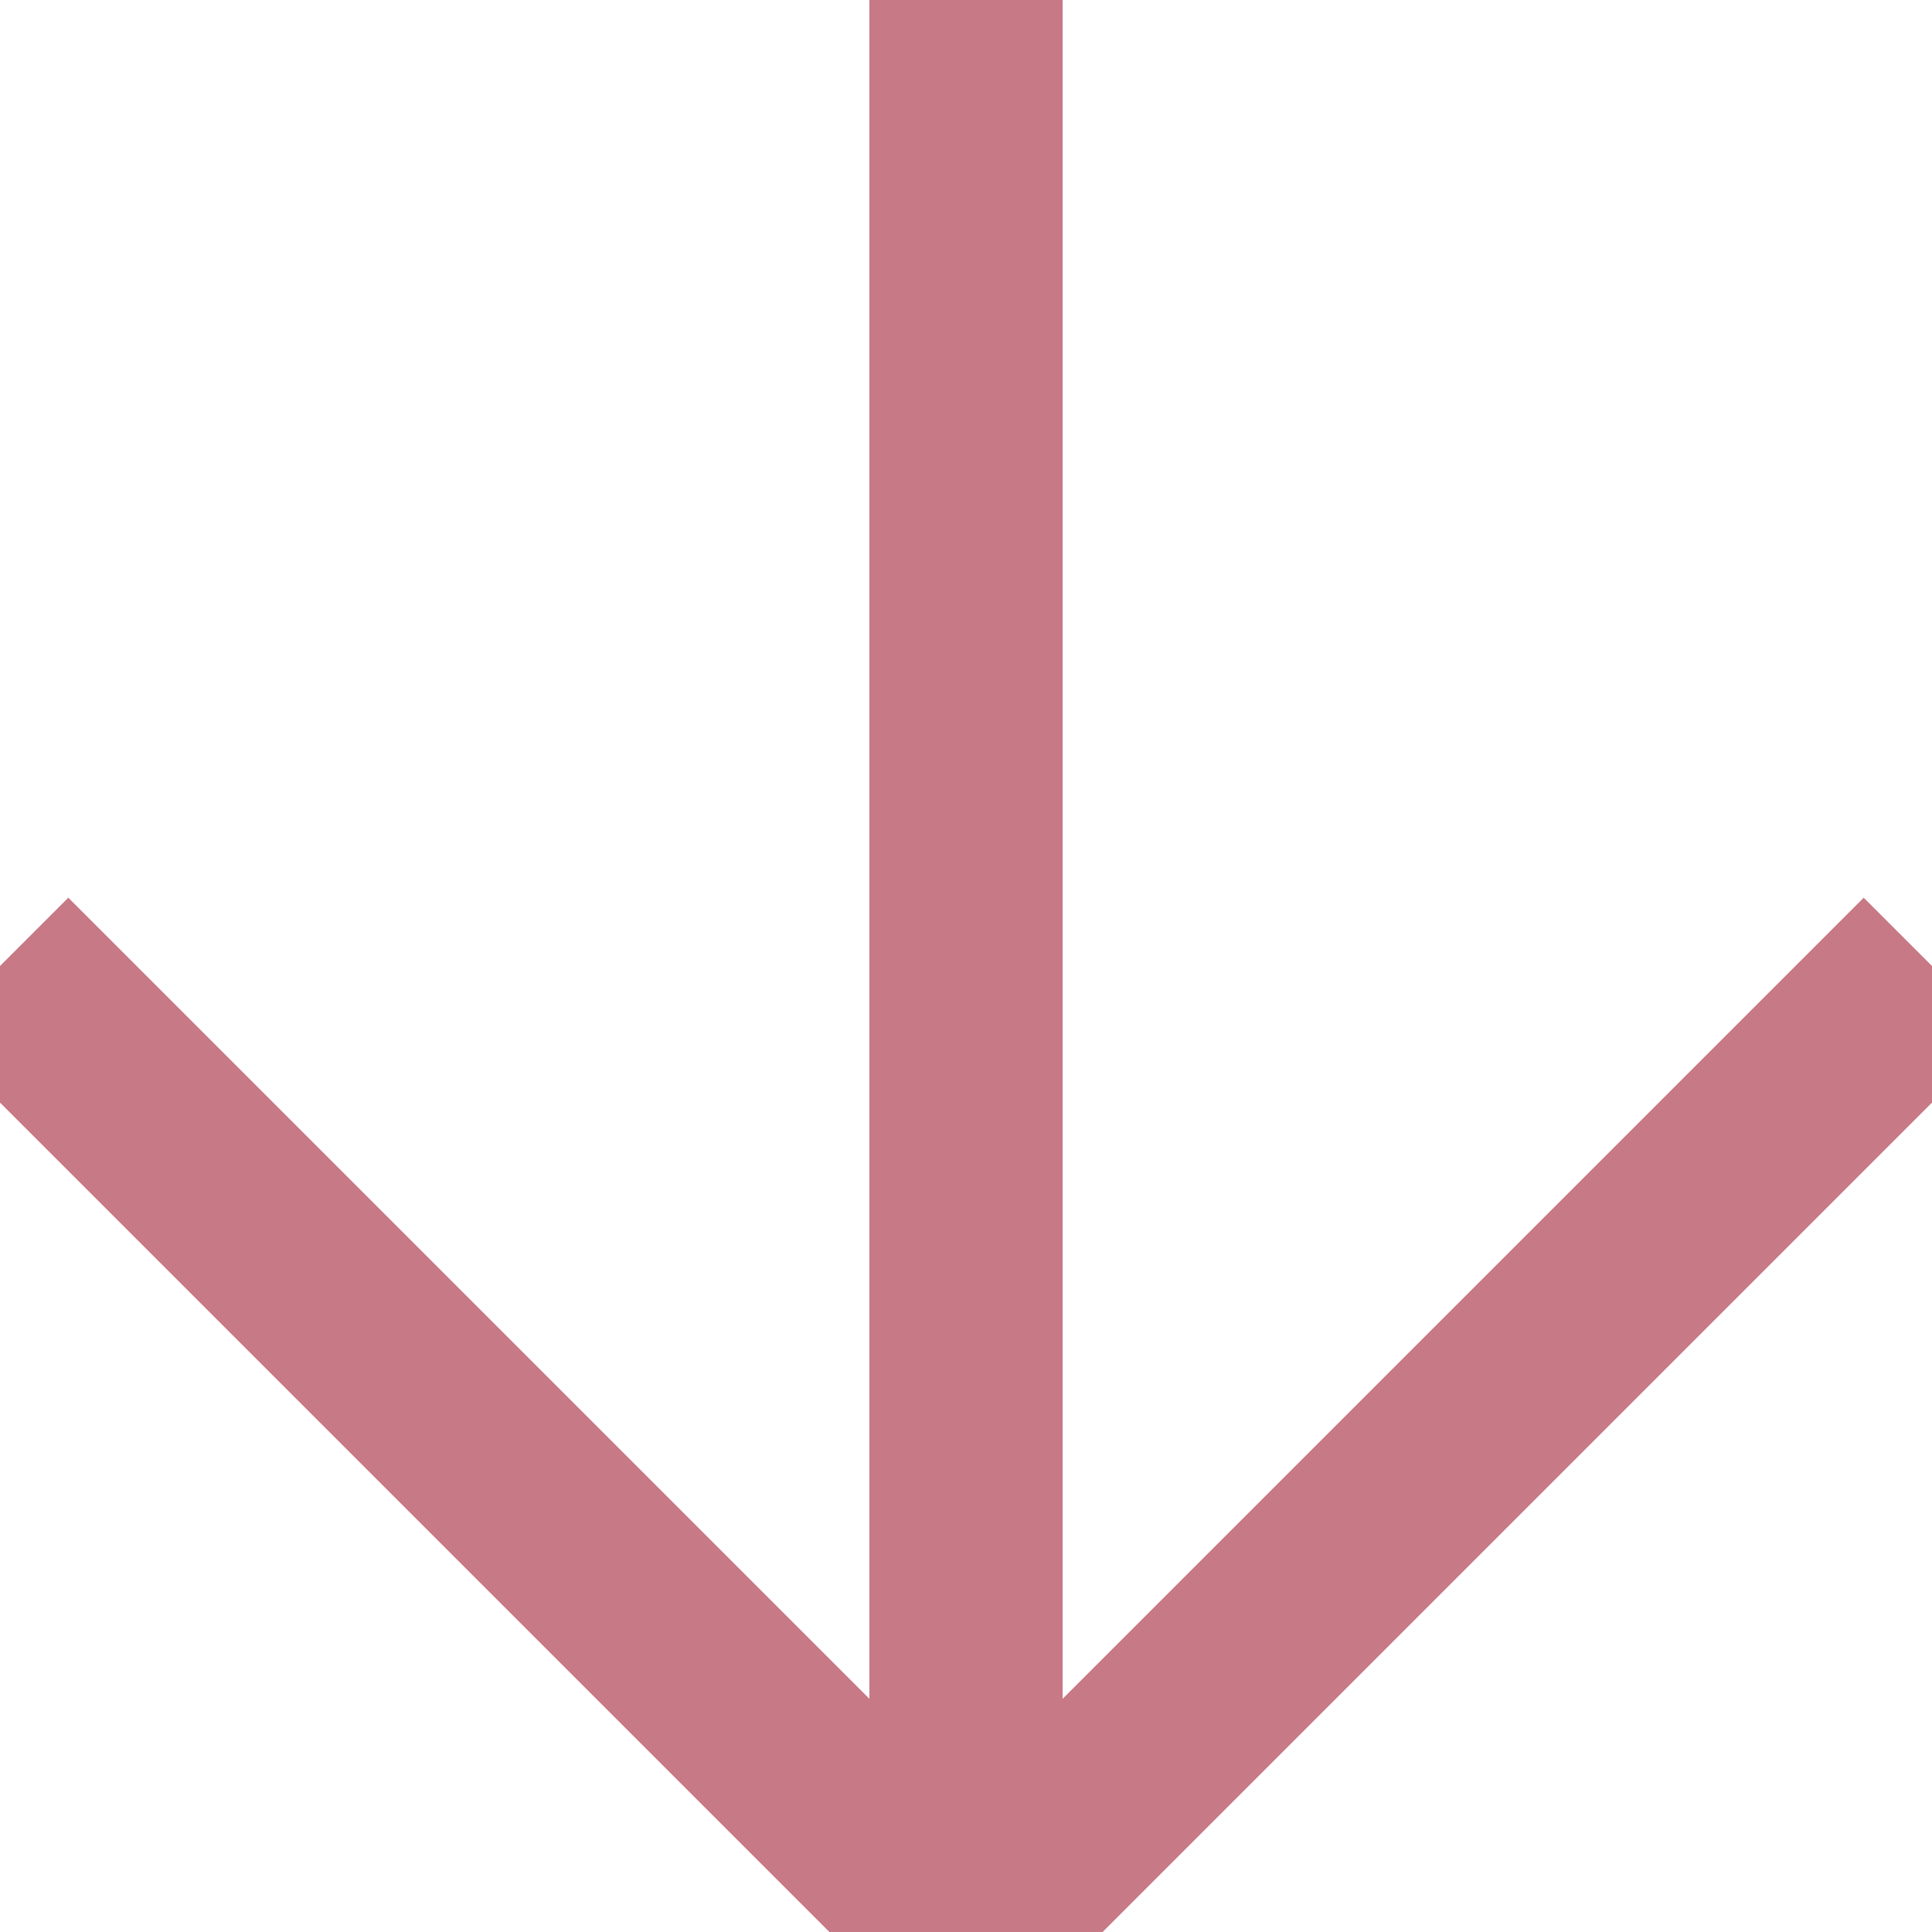
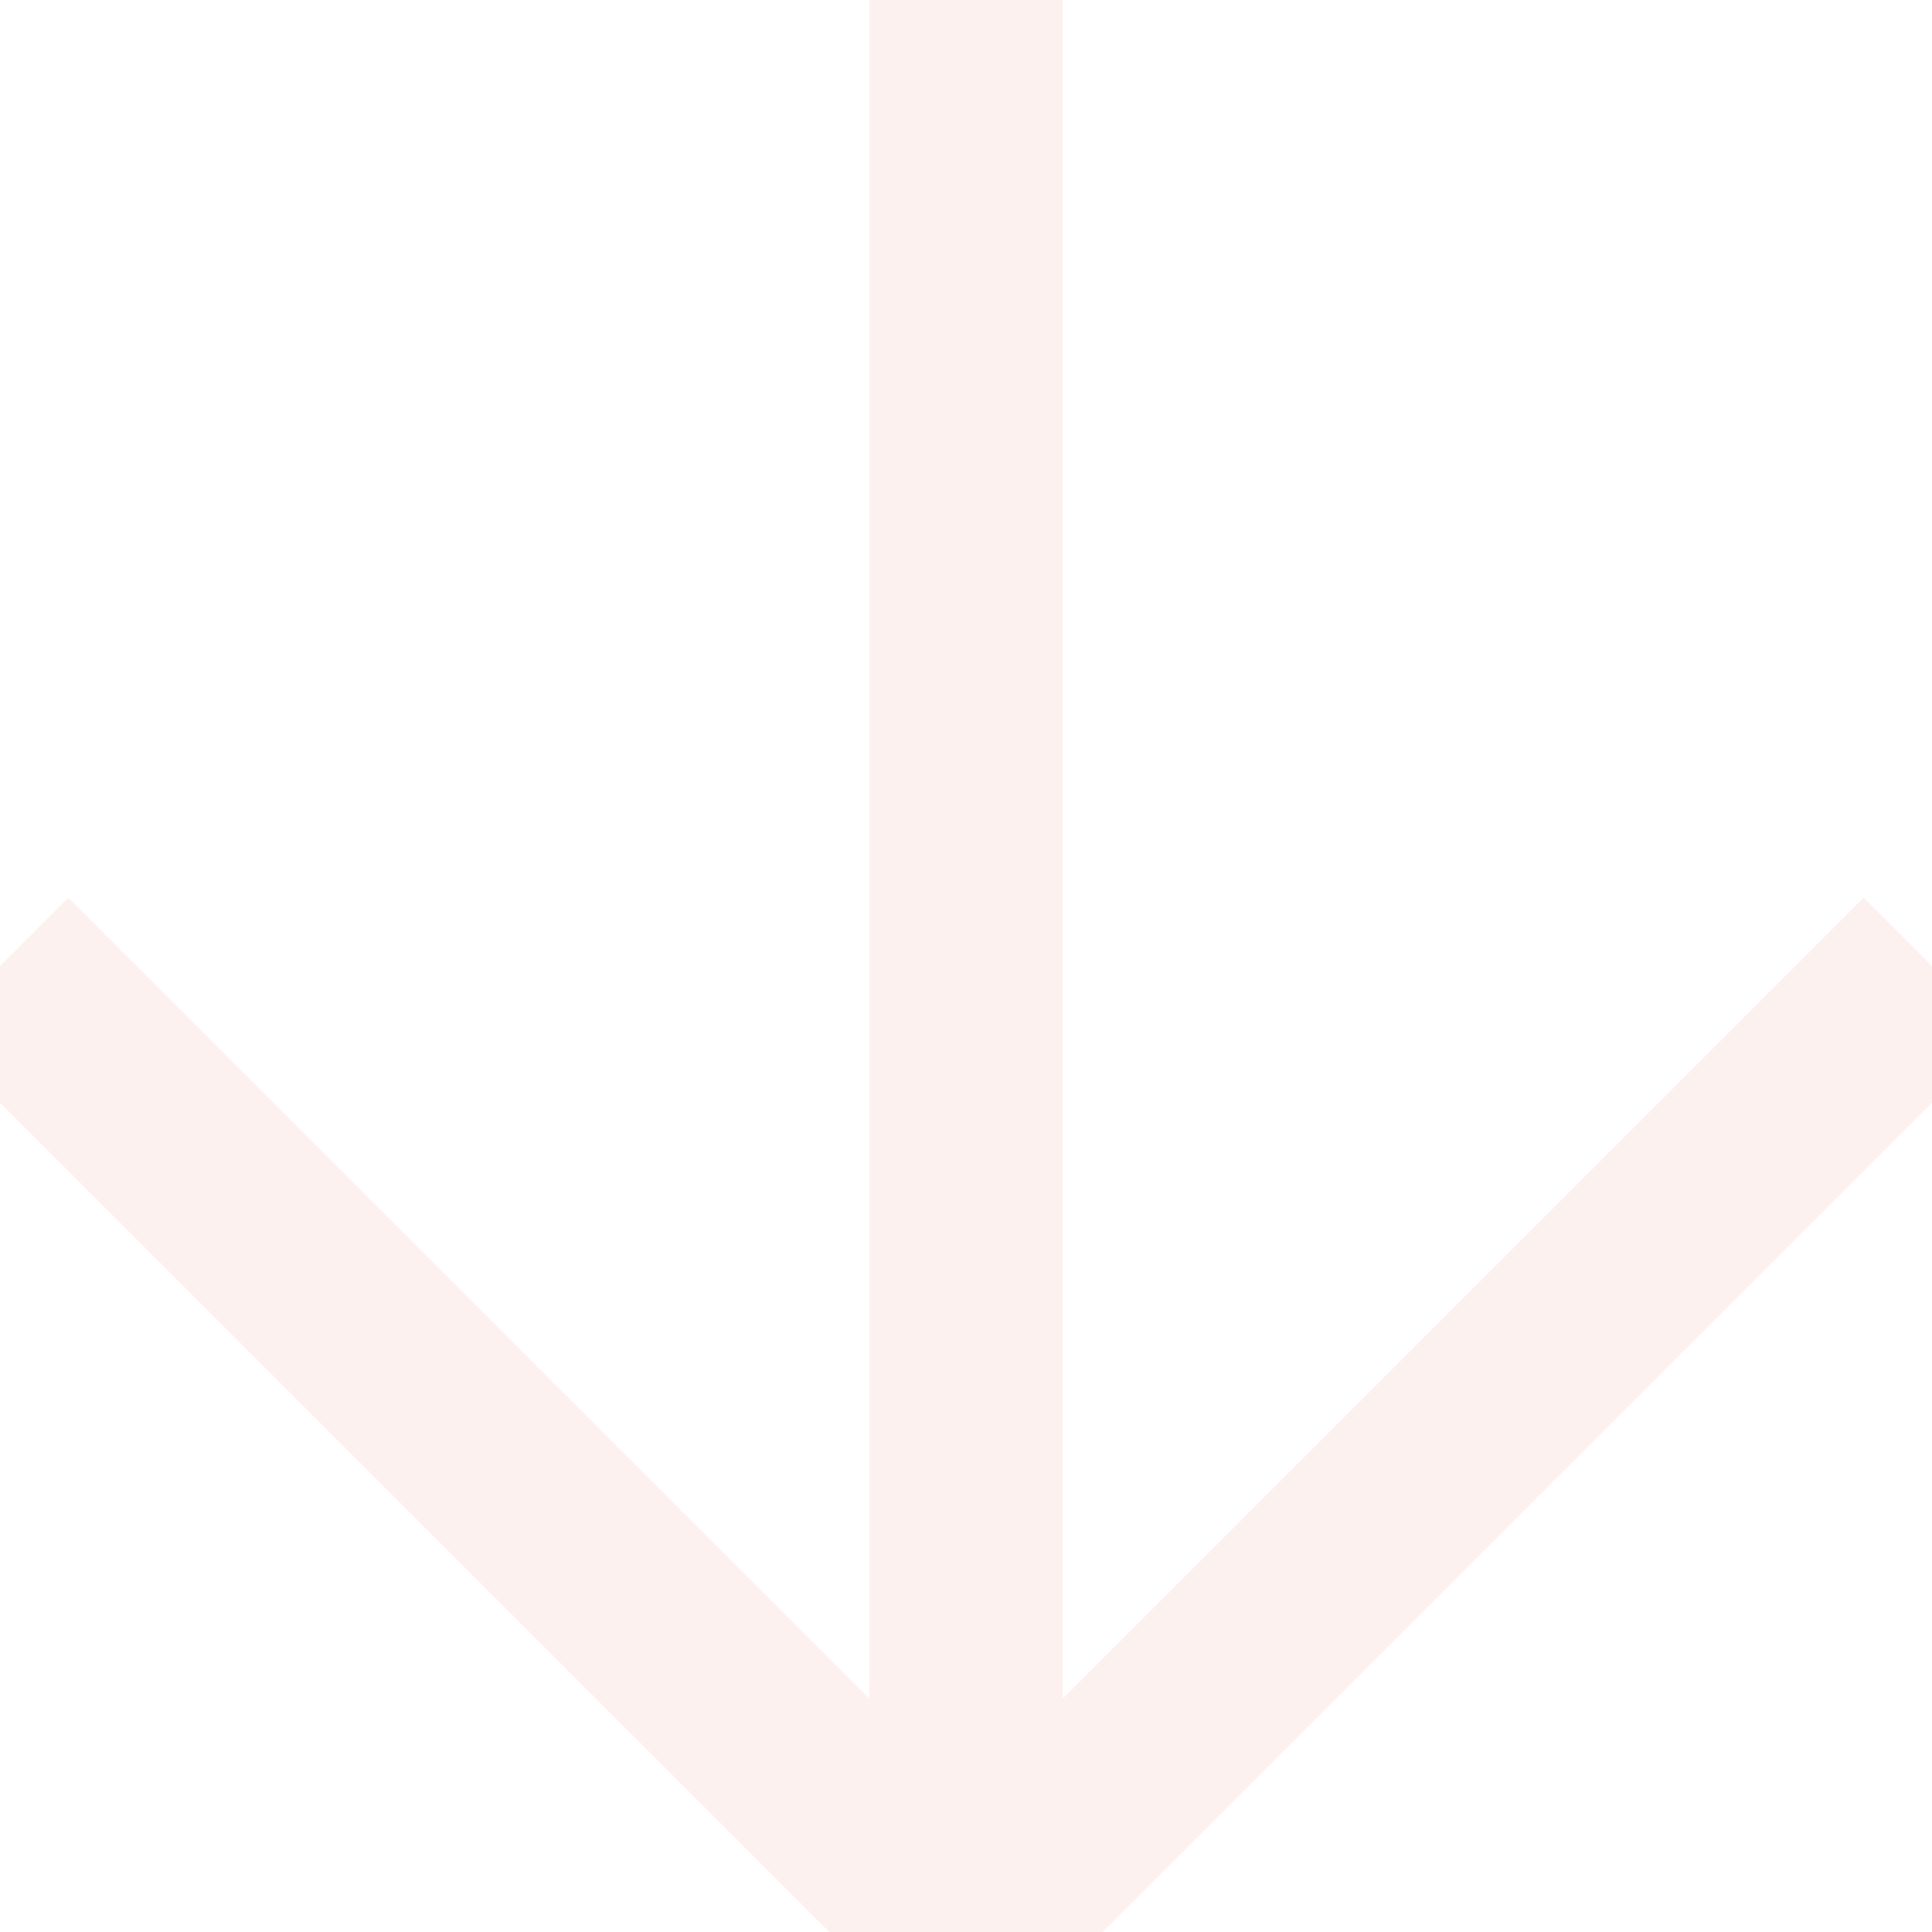
<svg xmlns="http://www.w3.org/2000/svg" width="30px" height="30px" viewBox="0 0 30 30" zoomAndPan="disable" preserveAspectRatio="none">
-   <style type="text/css"> line { stroke: #c77986; stroke-width: 3; } </style>
+   <style type="text/css"> line { stroke: #FDF1EF; stroke-width: 3; } </style>
  <line x1="0" y1="15" x2="15" y2="30" />
  <line x1="30" y1="15" x2="15" y2="30" />
  <line x1="15" y1="30" x2="15" y2="0" />
</svg>
